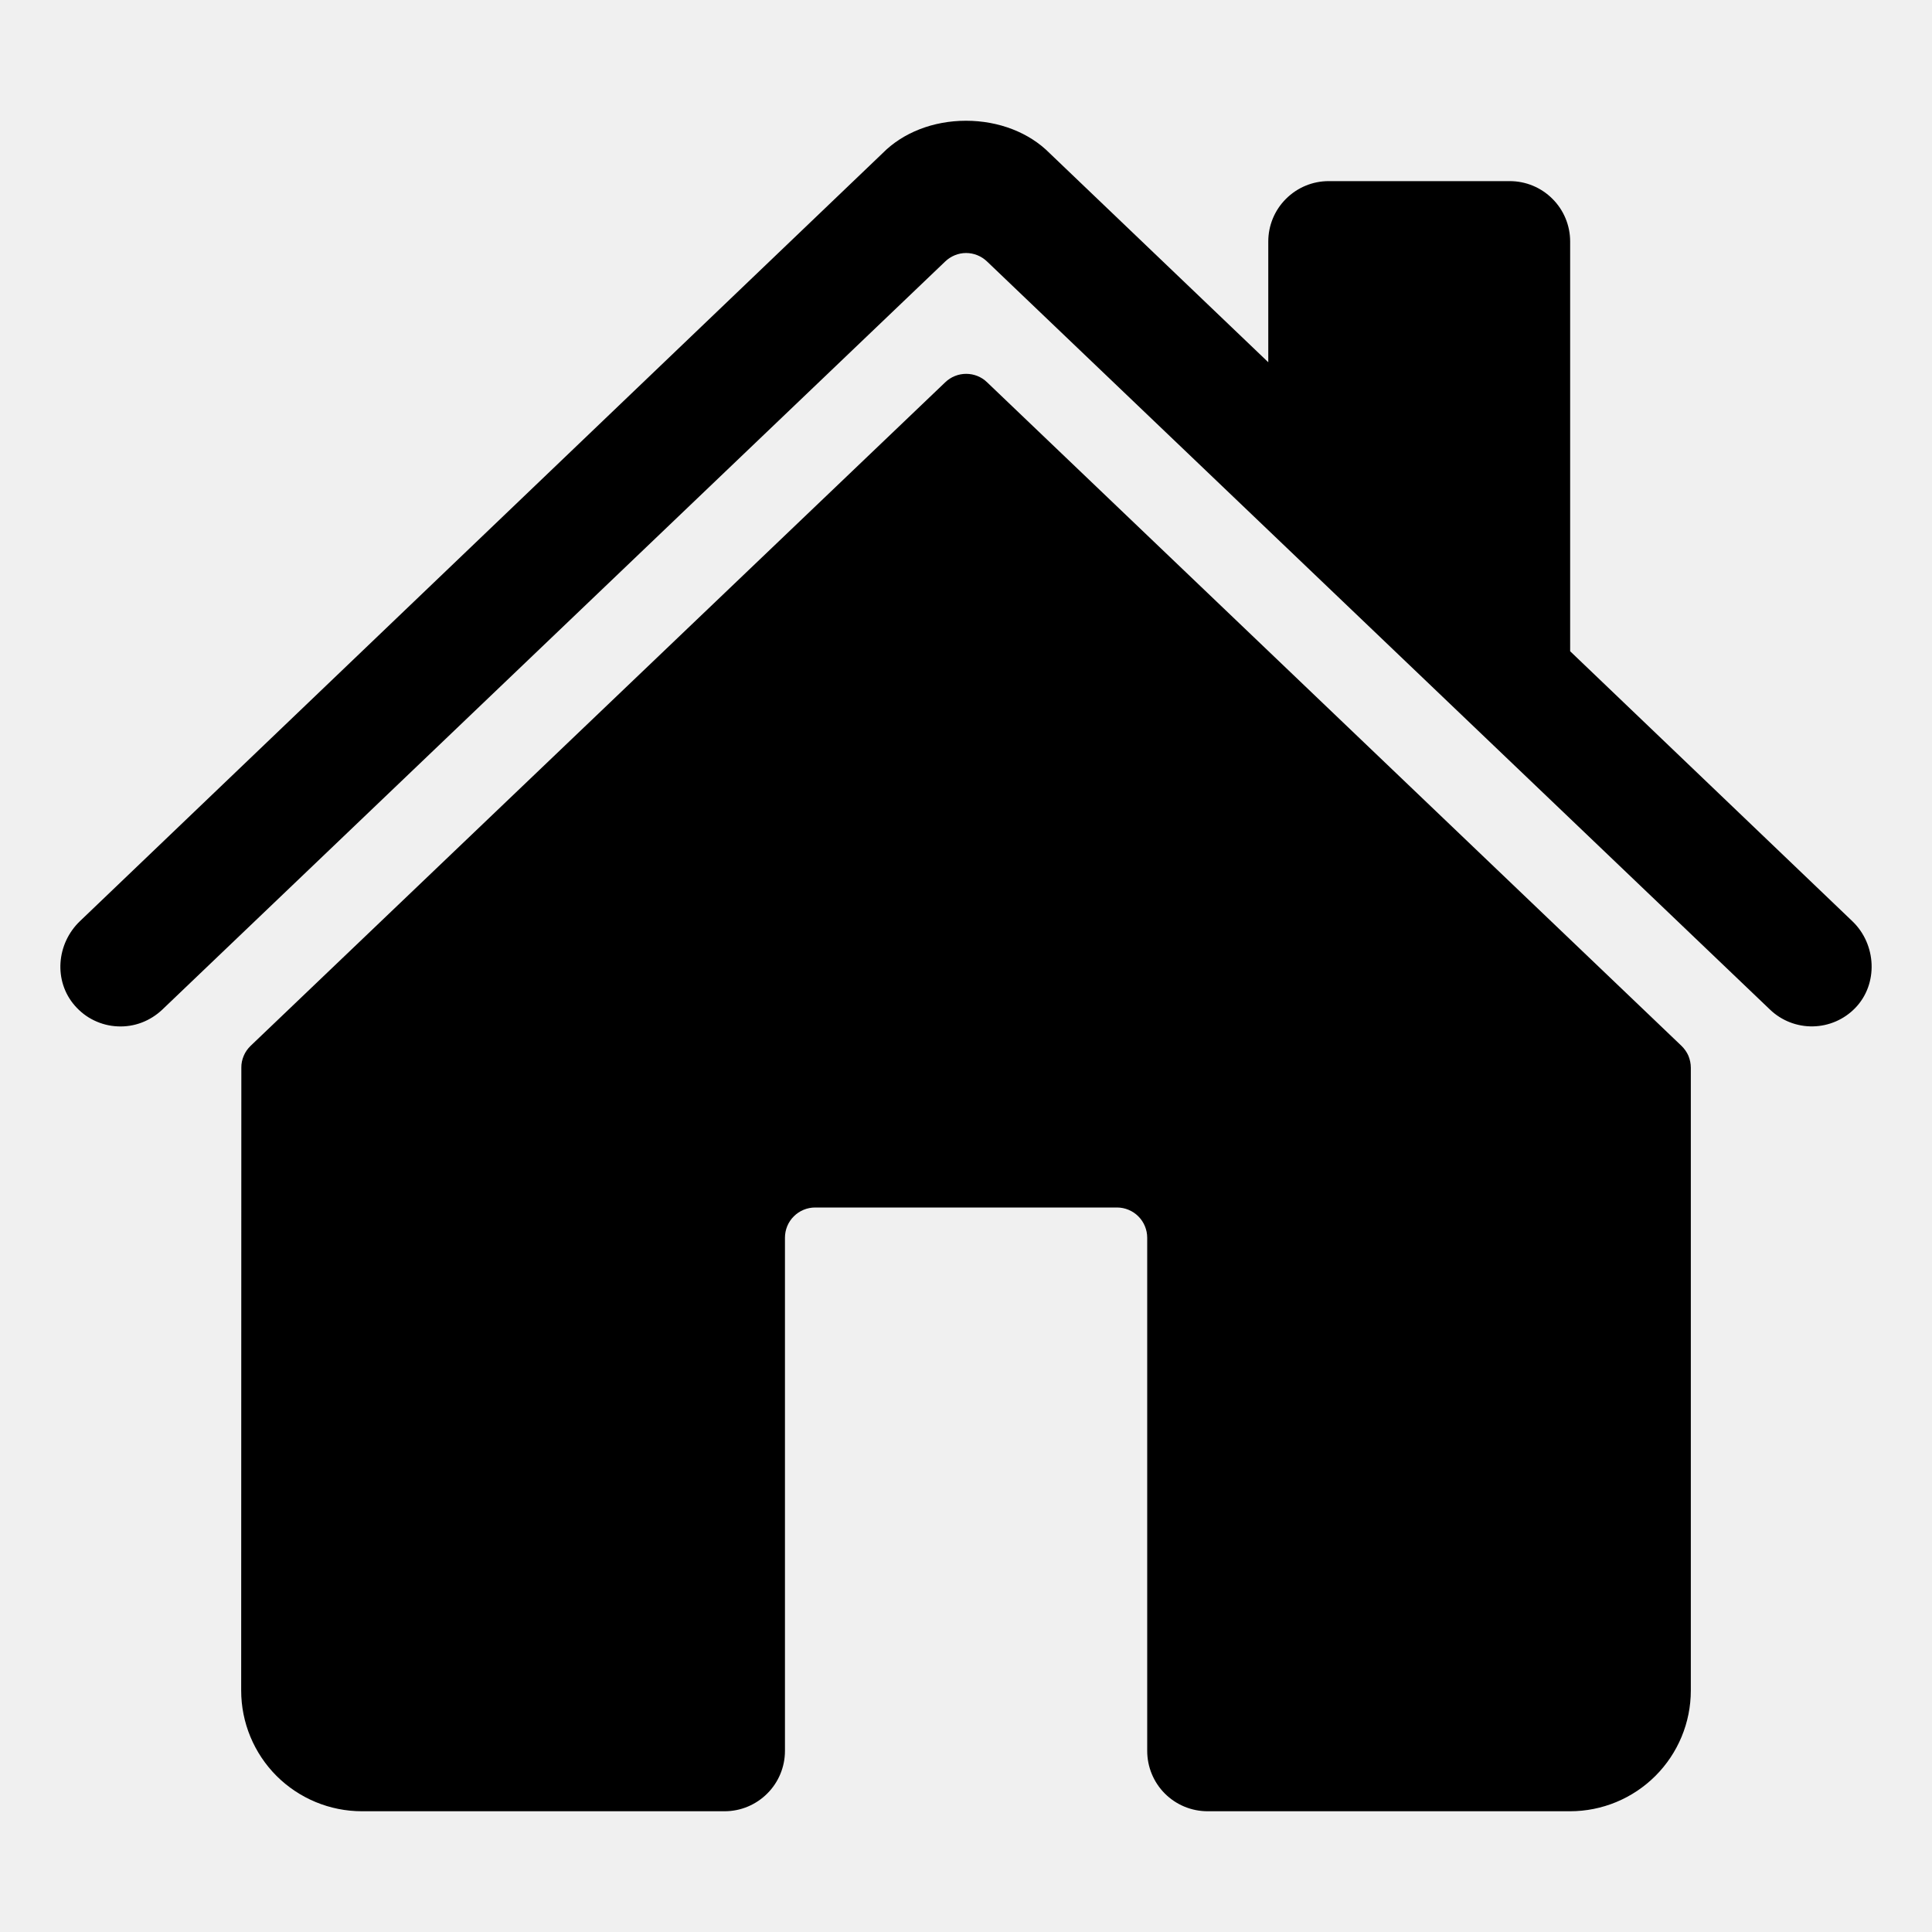
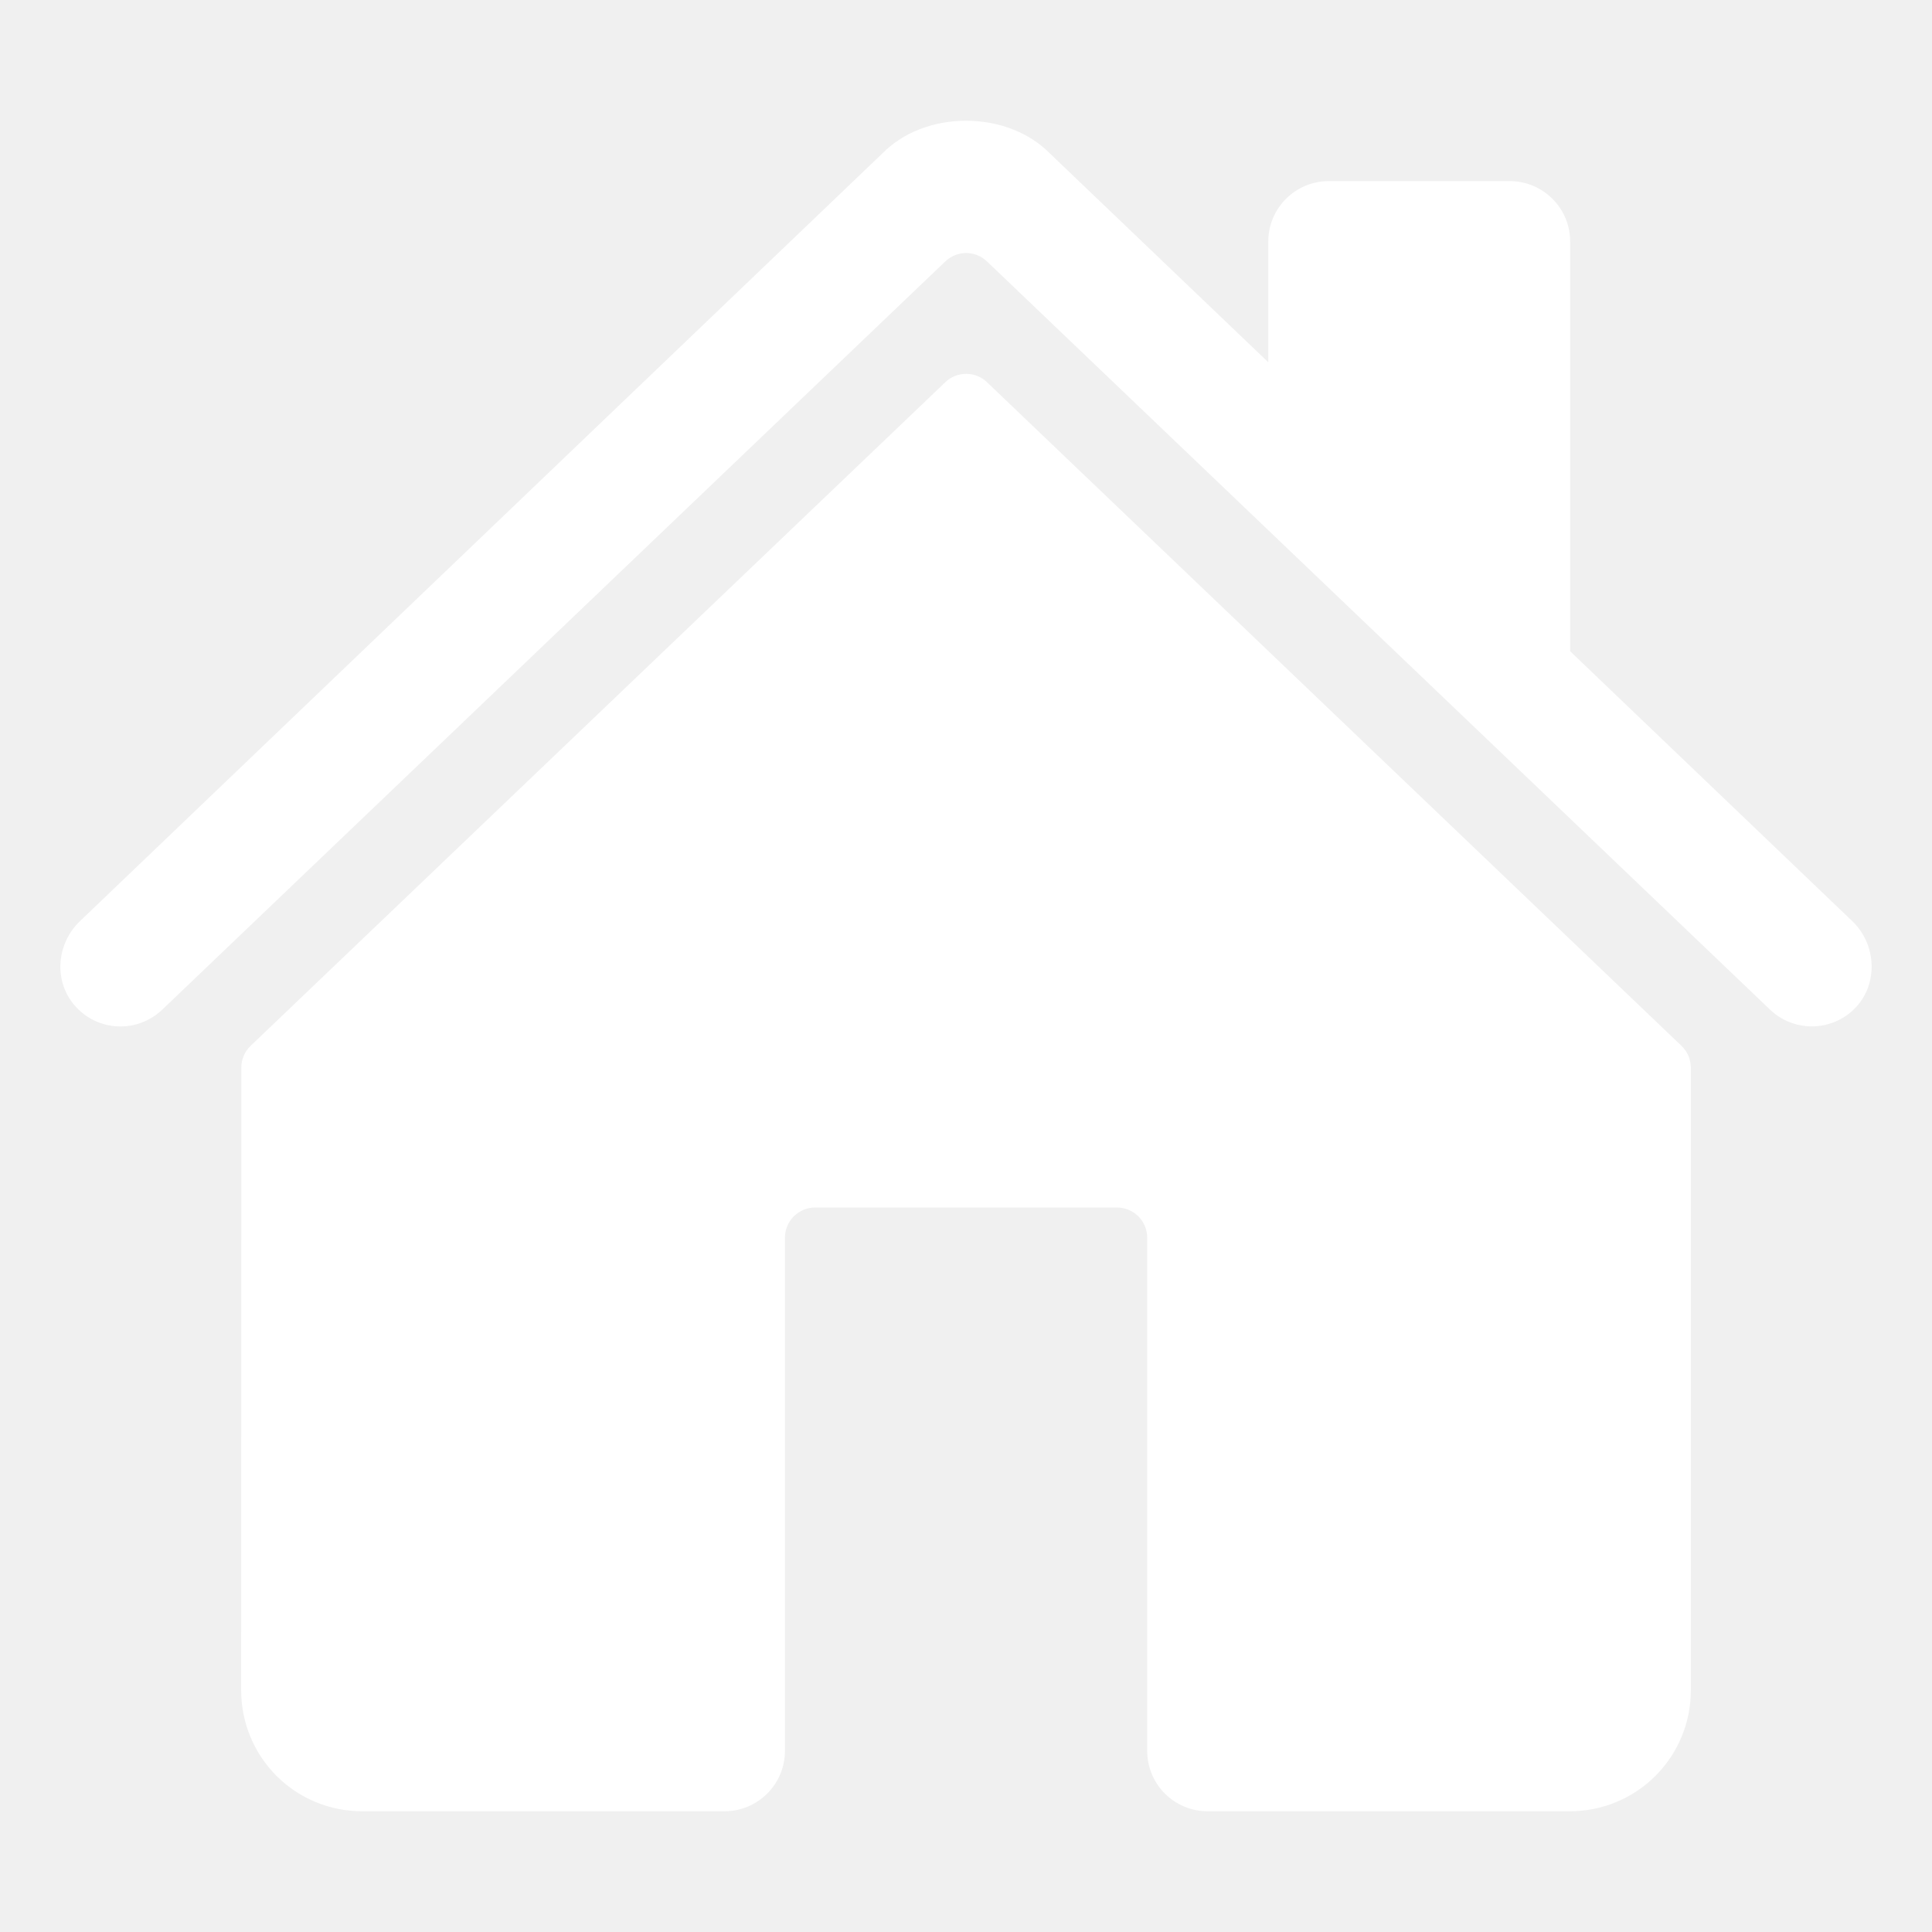
<svg xmlns="http://www.w3.org/2000/svg" width="24" height="24" viewBox="0 0 24 24" fill="none">
-   <path d="M12.261 4.748C12.192 4.681 12.099 4.644 12.002 4.644C11.906 4.644 11.813 4.681 11.743 4.748L3.113 12.992C3.077 13.027 3.047 13.069 3.028 13.115C3.008 13.162 2.997 13.212 2.998 13.263L2.996 21C2.996 21.398 3.154 21.779 3.435 22.061C3.717 22.342 4.098 22.5 4.496 22.5H9.001C9.2 22.5 9.39 22.421 9.531 22.28C9.672 22.14 9.751 21.949 9.751 21.75V15.375C9.751 15.276 9.79 15.18 9.861 15.11C9.931 15.04 10.026 15 10.126 15H13.876C13.975 15 14.071 15.04 14.141 15.11C14.211 15.18 14.251 15.276 14.251 15.375V21.75C14.251 21.949 14.33 22.14 14.47 22.28C14.611 22.421 14.802 22.5 15.001 22.5H19.504C19.901 22.5 20.283 22.342 20.564 22.061C20.846 21.779 21.004 21.398 21.004 21V13.263C21.004 13.212 20.993 13.162 20.974 13.115C20.954 13.069 20.924 13.027 20.888 12.992L12.261 4.748Z" fill="black" />
-   <path d="M23.011 11.444L19.505 8.09V3C19.505 2.801 19.426 2.61 19.285 2.47C19.145 2.329 18.954 2.25 18.755 2.25H16.505C16.306 2.25 16.116 2.329 15.975 2.47C15.834 2.61 15.755 2.801 15.755 3V4.5L13.04 1.904C12.786 1.647 12.408 1.5 12 1.5C11.593 1.5 11.216 1.647 10.962 1.905L0.992 11.444C0.7 11.725 0.664 12.188 0.929 12.492C0.996 12.569 1.077 12.632 1.169 12.676C1.26 12.72 1.36 12.746 1.462 12.75C1.563 12.755 1.665 12.739 1.76 12.703C1.855 12.667 1.942 12.612 2.016 12.542L11.742 3.248C11.812 3.181 11.905 3.143 12.001 3.143C12.098 3.143 12.191 3.181 12.261 3.248L21.988 12.542C22.131 12.679 22.323 12.754 22.522 12.75C22.72 12.746 22.909 12.664 23.047 12.521C23.335 12.223 23.311 11.731 23.011 11.444Z" fill="black" />
+   <path d="M12.261 4.748C12.192 4.681 12.099 4.644 12.002 4.644C11.906 4.644 11.813 4.681 11.743 4.748L3.113 12.992C3.077 13.027 3.047 13.069 3.028 13.115C3.008 13.162 2.997 13.212 2.998 13.263L2.996 21C2.996 21.398 3.154 21.779 3.435 22.061C3.717 22.342 4.098 22.5 4.496 22.5H9.001C9.2 22.5 9.39 22.421 9.531 22.28C9.672 22.14 9.751 21.949 9.751 21.75V15.375C9.751 15.276 9.79 15.18 9.861 15.11C9.931 15.04 10.026 15 10.126 15H13.876C13.975 15 14.071 15.04 14.141 15.11C14.211 15.18 14.251 15.276 14.251 15.375V21.75C14.251 21.949 14.33 22.14 14.47 22.28C14.611 22.421 14.802 22.5 15.001 22.5H19.504C19.901 22.5 20.283 22.342 20.564 22.061C20.846 21.779 21.004 21.398 21.004 21V13.263C21.004 13.212 20.993 13.162 20.974 13.115C20.954 13.069 20.924 13.027 20.888 12.992L12.261 4.748Z" fill="white" />
+   <path d="M23.011 11.444L19.505 8.09V3C19.505 2.801 19.426 2.61 19.285 2.47C19.145 2.329 18.954 2.25 18.755 2.25H16.505C16.306 2.25 16.116 2.329 15.975 2.47C15.834 2.61 15.755 2.801 15.755 3V4.5L13.04 1.904C12.786 1.647 12.408 1.5 12 1.5C11.593 1.5 11.216 1.647 10.962 1.905L0.992 11.444C0.7 11.725 0.664 12.188 0.929 12.492C0.996 12.569 1.077 12.632 1.169 12.676C1.26 12.72 1.36 12.746 1.462 12.75C1.563 12.755 1.665 12.739 1.76 12.703C1.855 12.667 1.942 12.612 2.016 12.542L11.742 3.248C11.812 3.181 11.905 3.143 12.001 3.143C12.098 3.143 12.191 3.181 12.261 3.248L21.988 12.542C22.131 12.679 22.323 12.754 22.522 12.75C22.72 12.746 22.909 12.664 23.047 12.521C23.335 12.223 23.311 11.731 23.011 11.444Z" fill="white" />
</svg>
